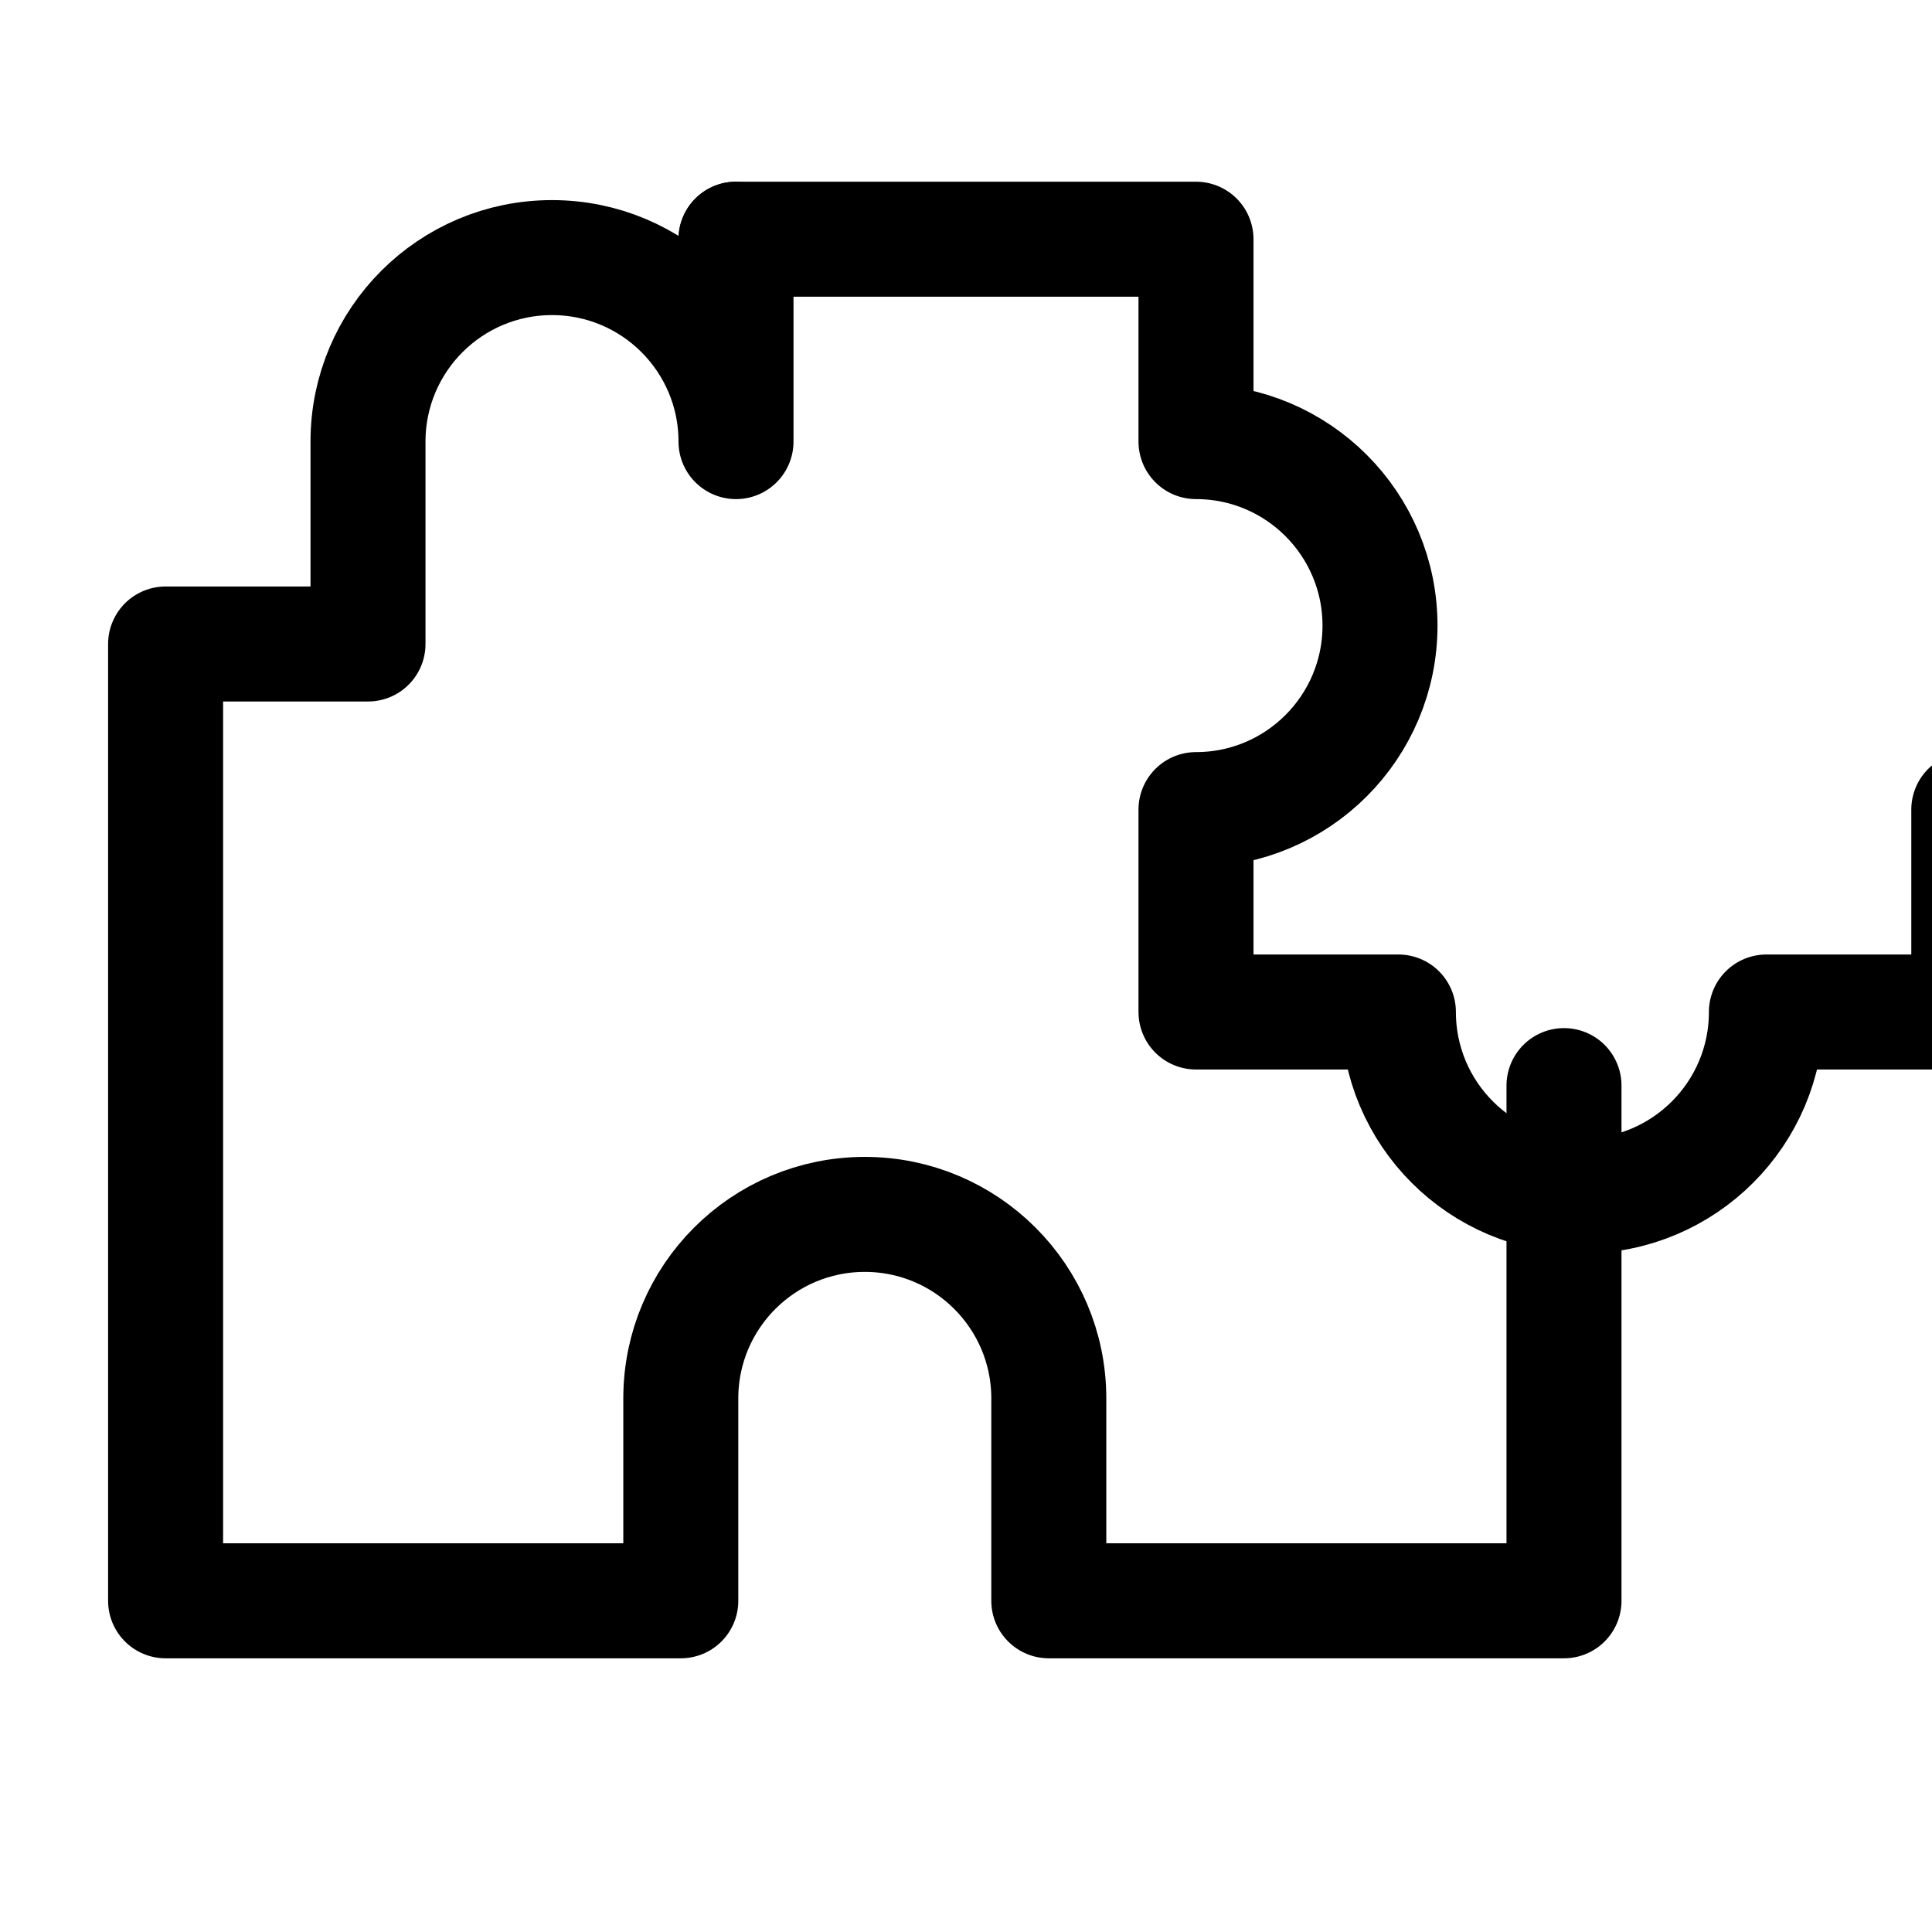
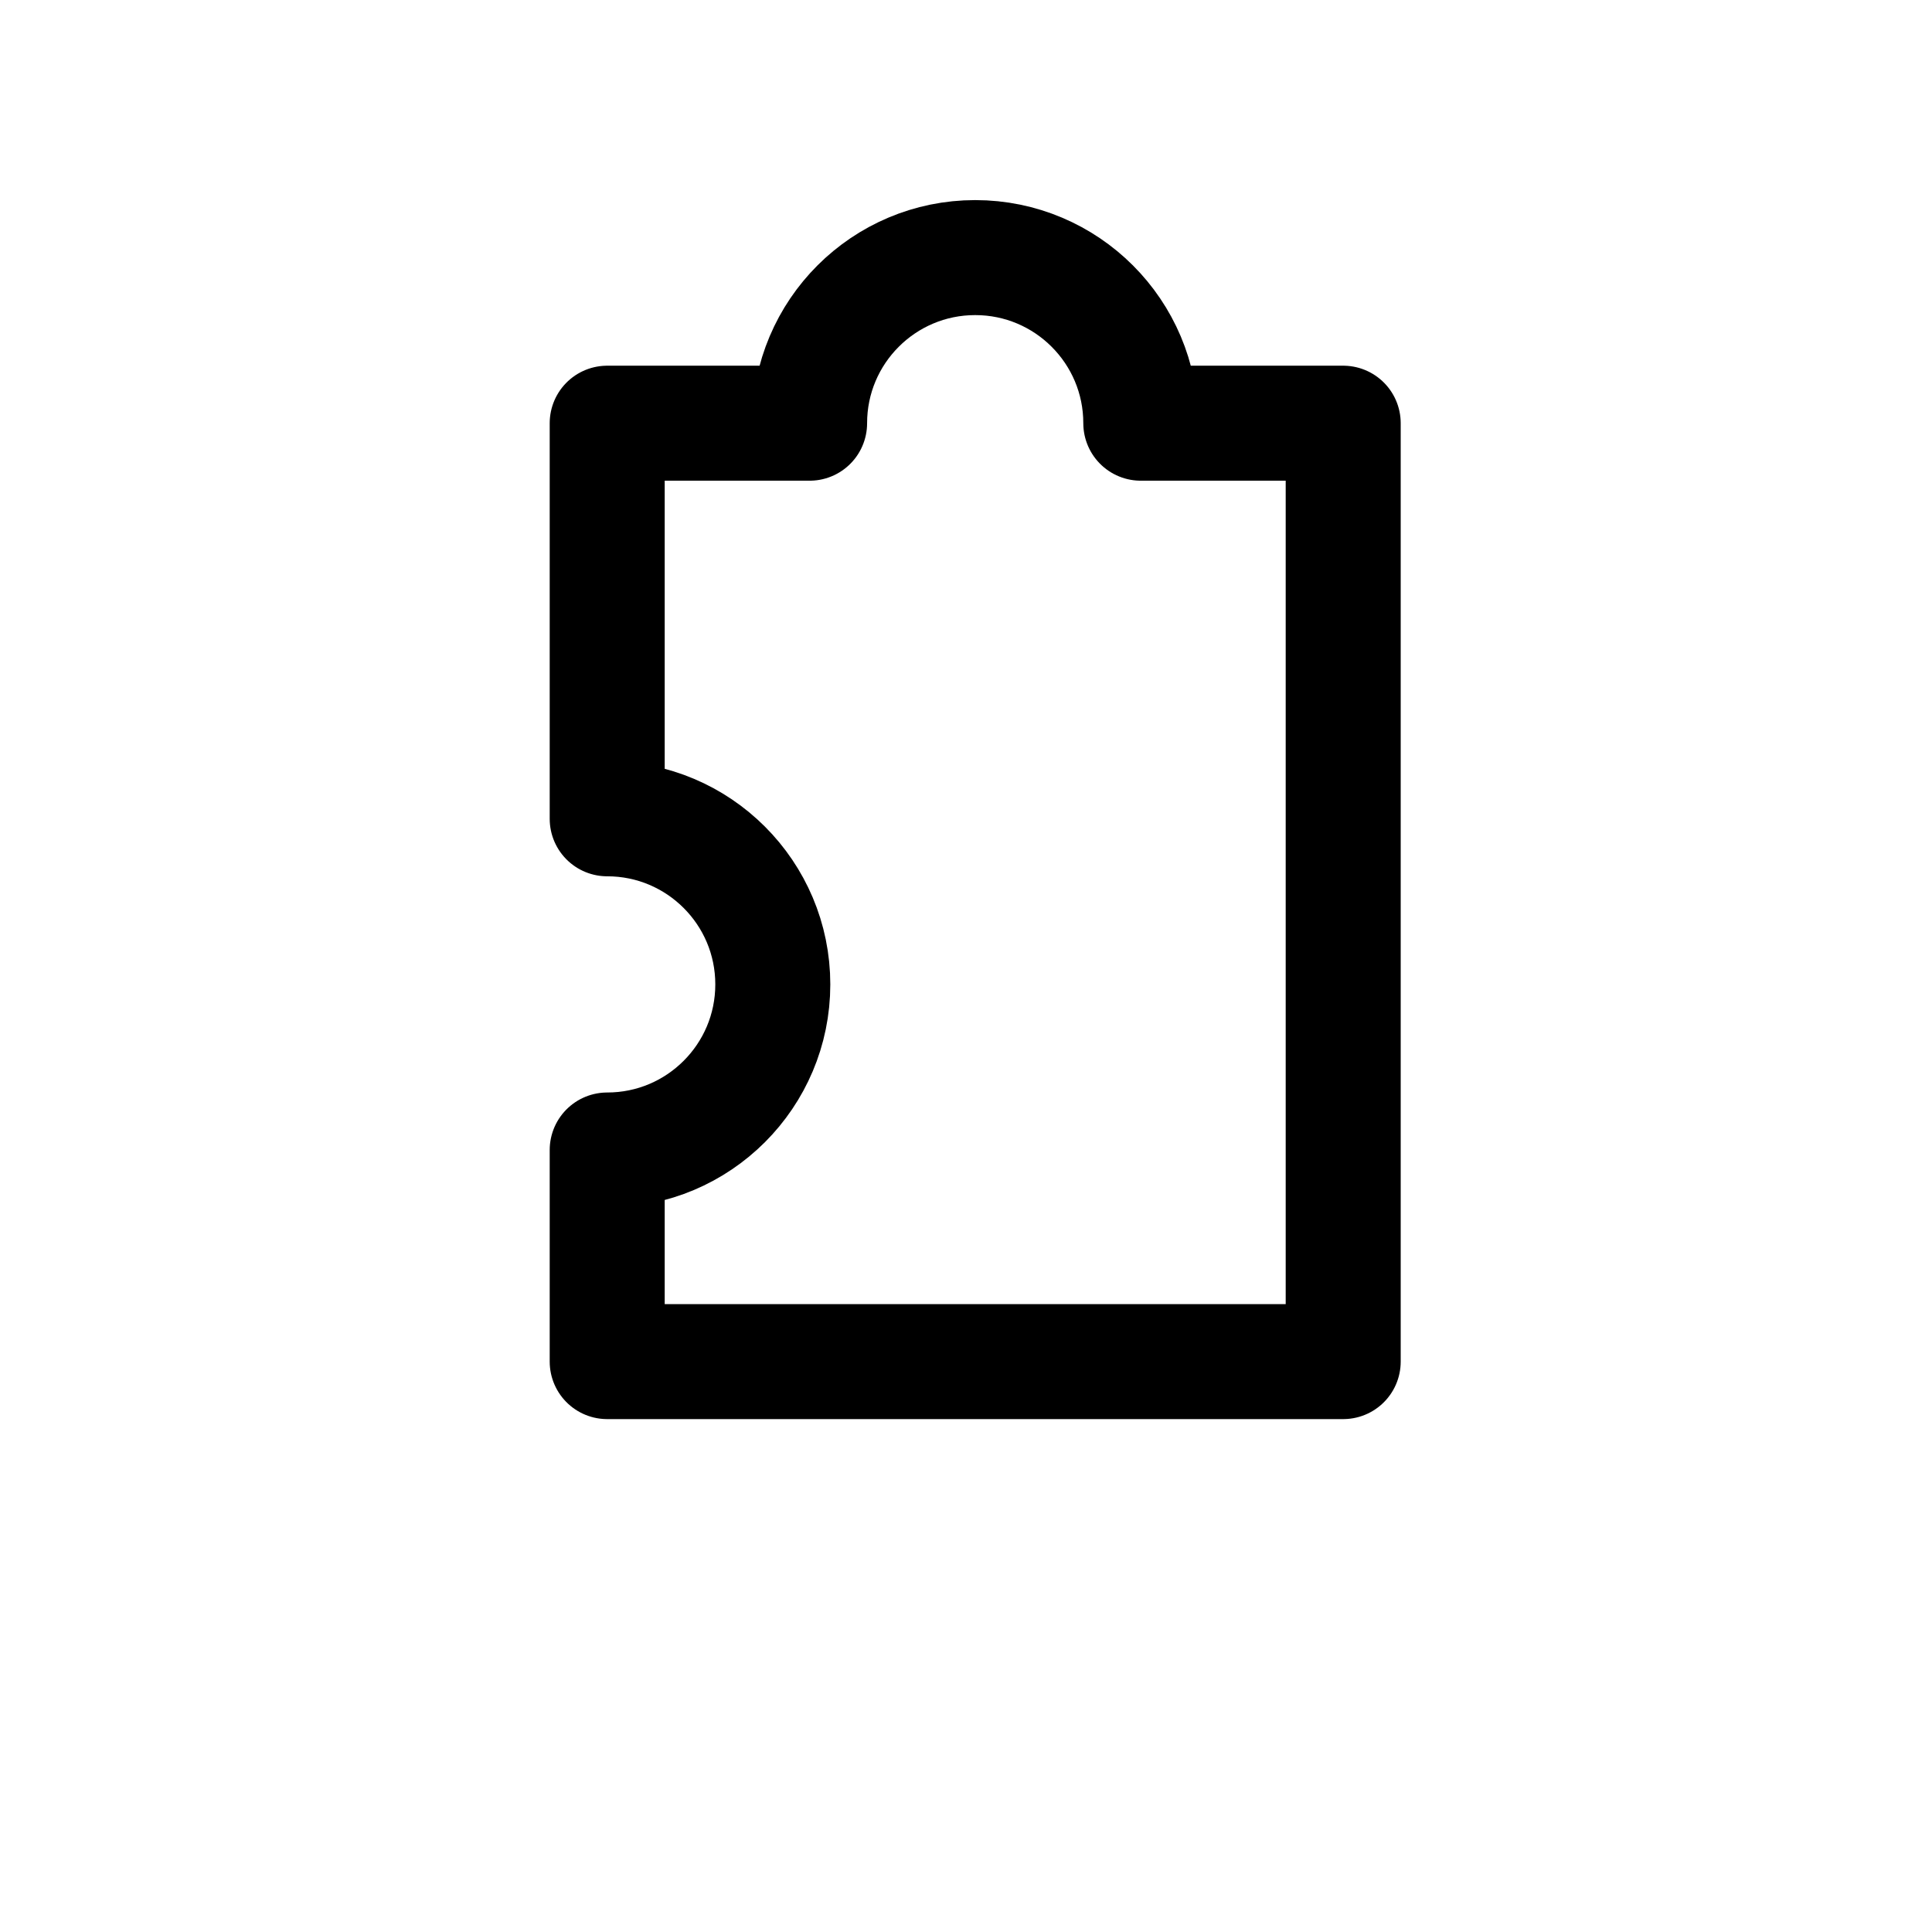
<svg xmlns="http://www.w3.org/2000/svg" width="21" height="21" version="1.1" viewBox="0 0 21 21">
  <g fill="none" stroke="#000" stroke-linecap="round" stroke-linejoin="round" stroke-width="1.25">
-     <path d="m8 2.6h5v2.2a2 2 0 1 1 0 4v2.2h2.2a2 2 0 1 0 4 0h2.2v-2.2" />
-     <path d="m8 2.6v2.2a2 2 0 1 0-4 0v2.2h-2.2v10.4h5.6v-2.2a2 2 0 1 1 4 0v2.2h5.6v-5.6" />
+     <path d="m6.6 4.6h2.2a1.8 1.8 0 1 1 3.6 0h2.2v10.2h-8v-2.3a1.8 1.8 0 1 0 0-3.6z" />
  </g>
</svg>
